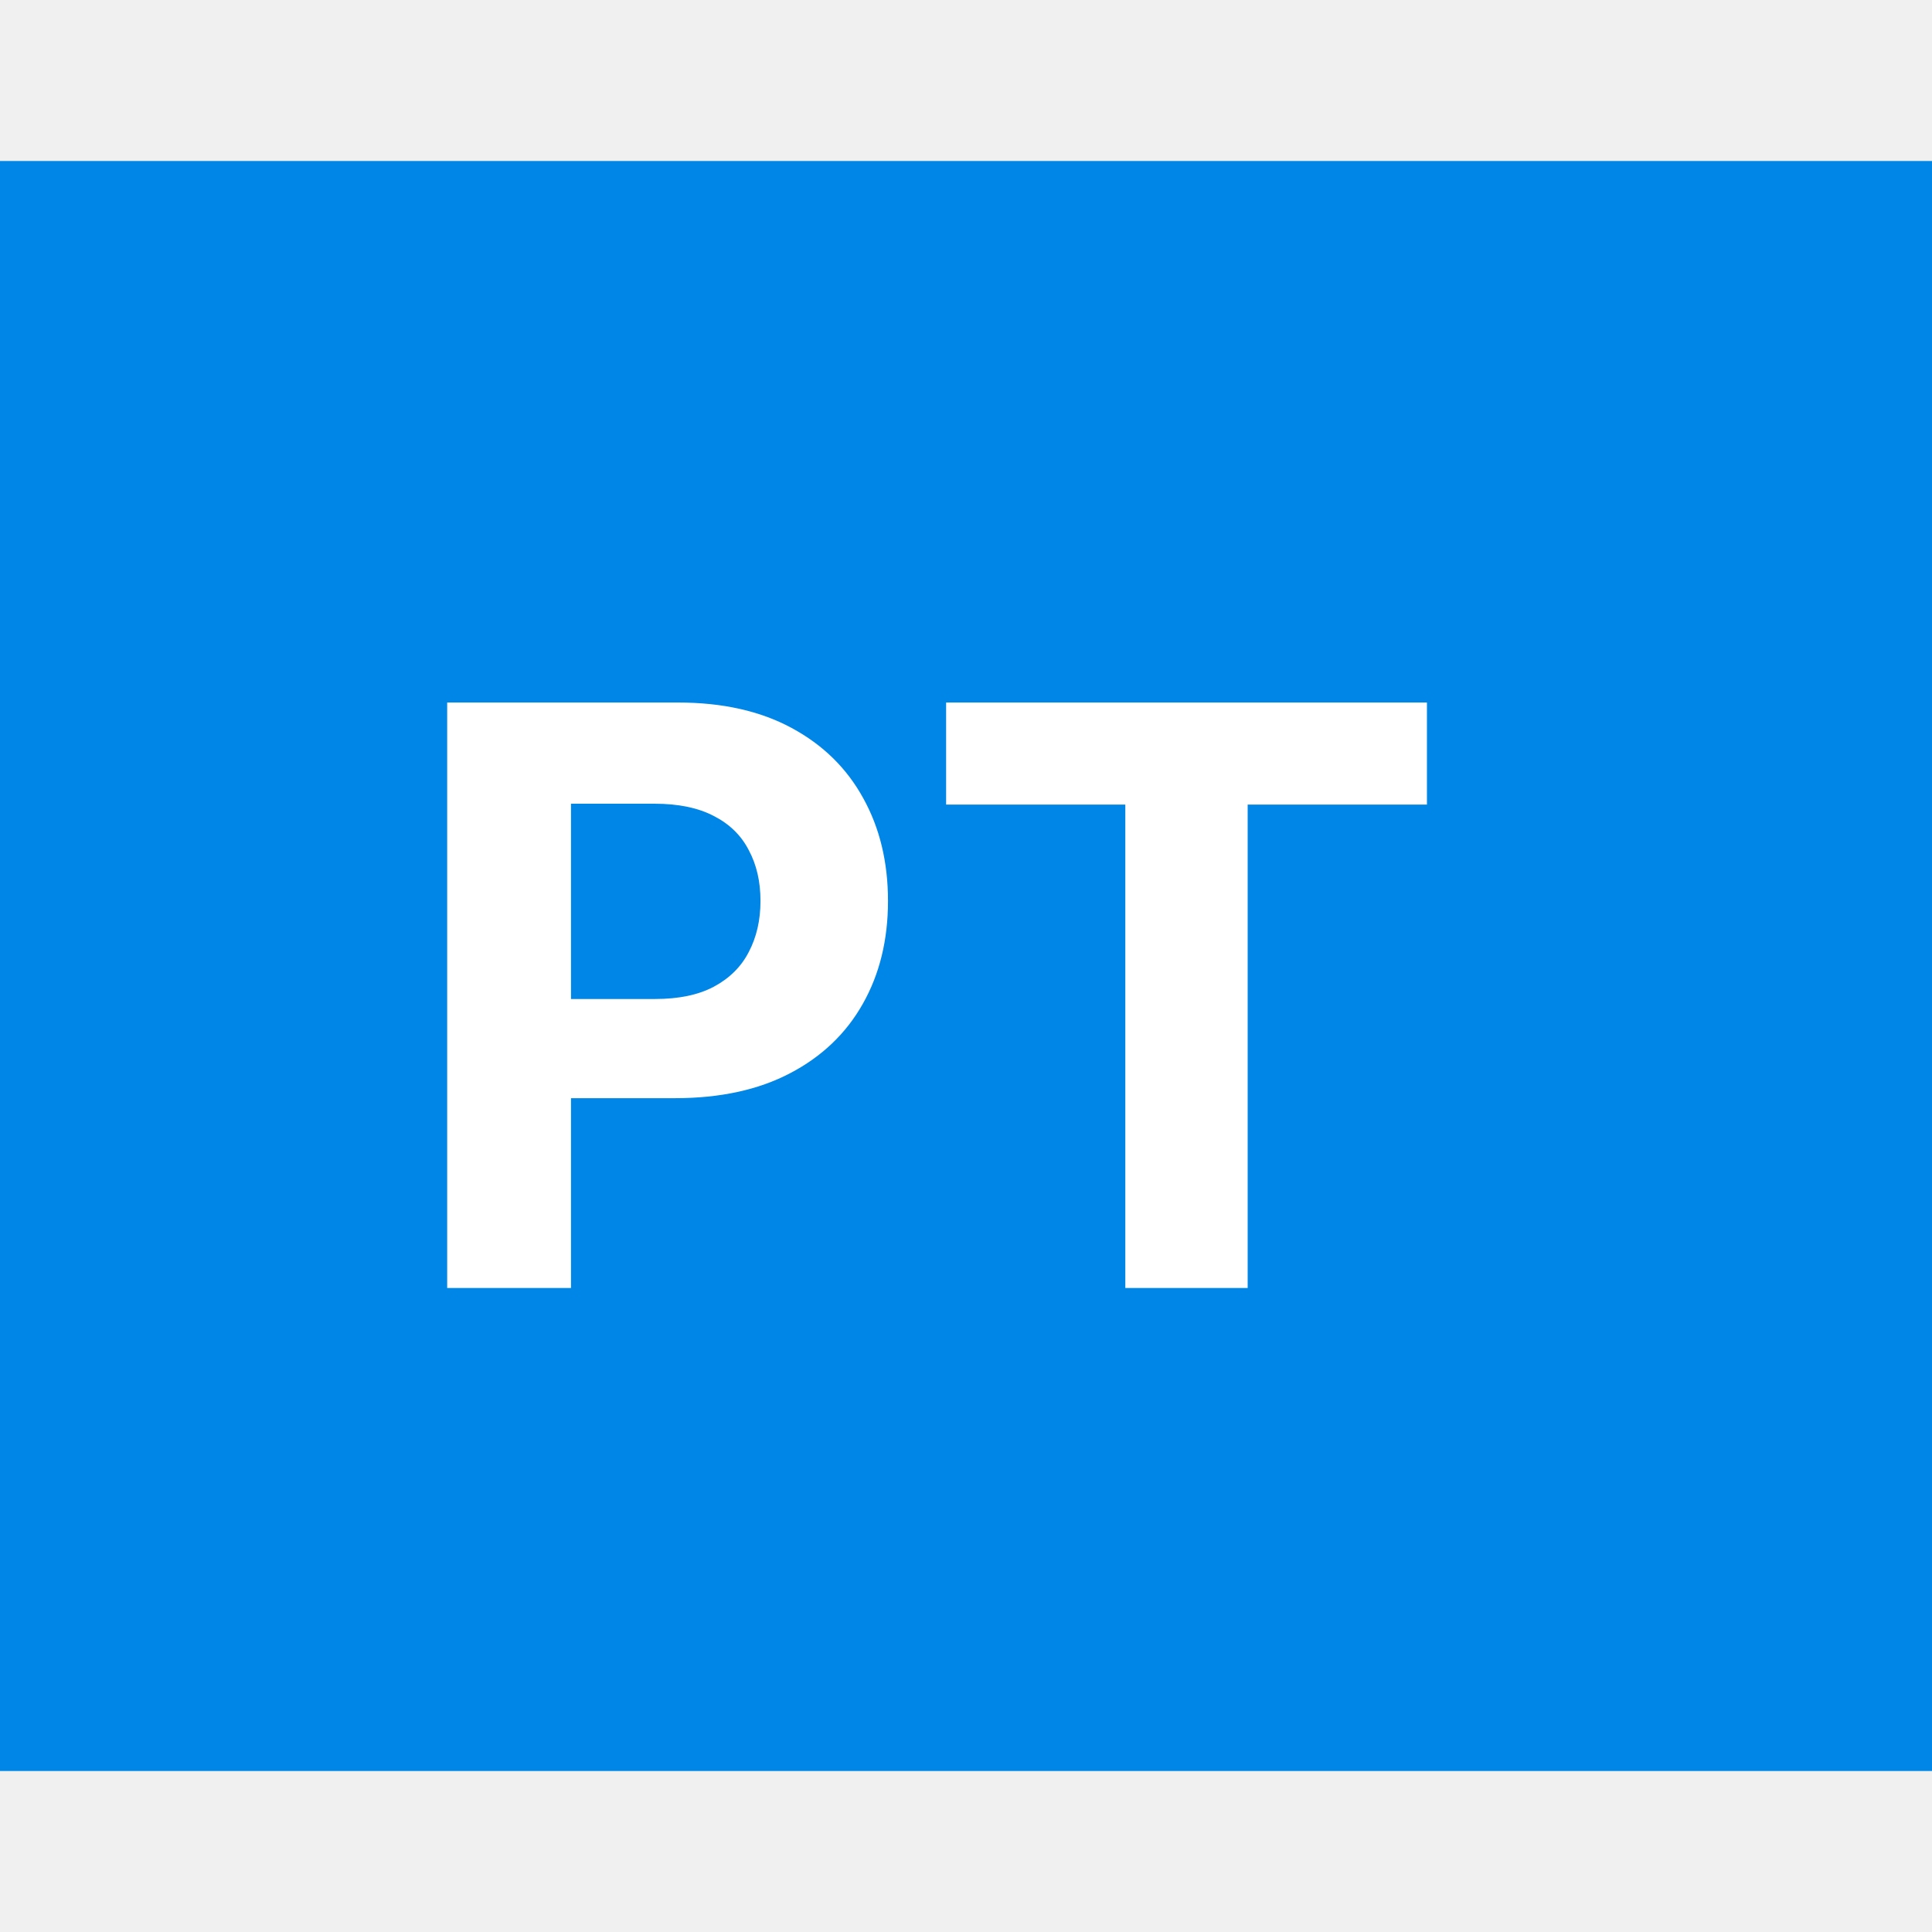
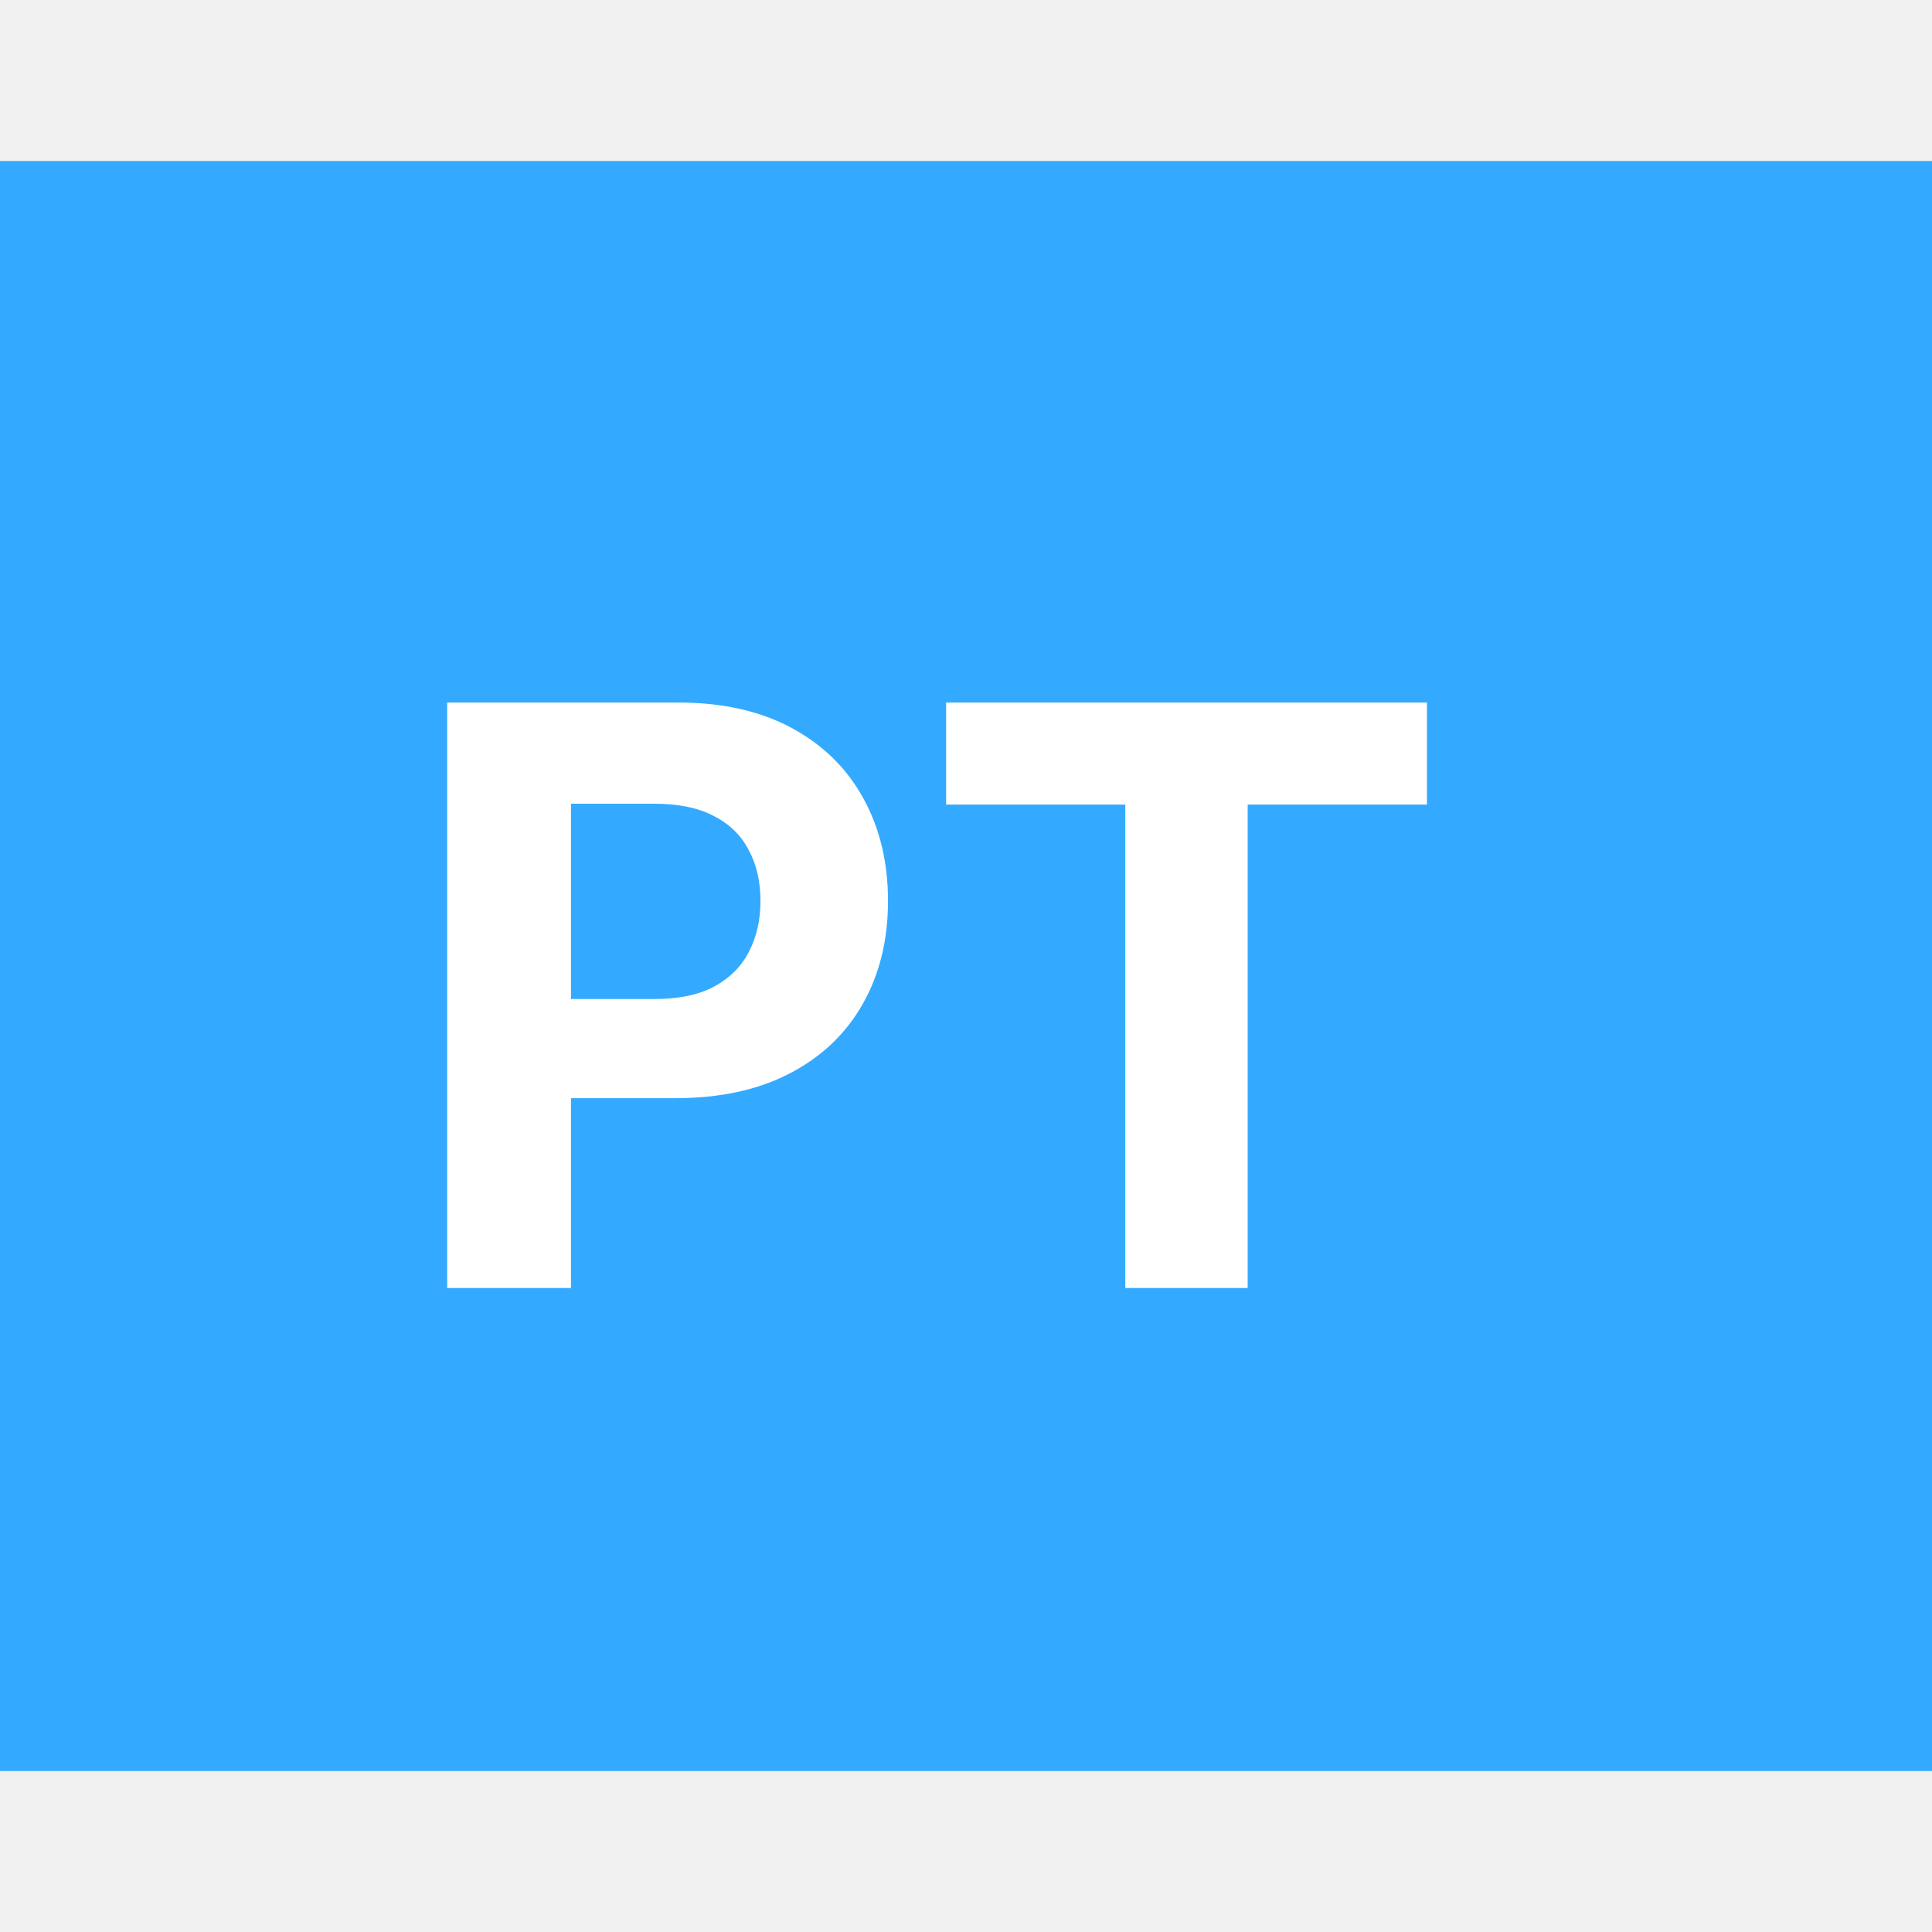
<svg xmlns="http://www.w3.org/2000/svg" width="24" height="24" viewBox="0 0 24 24" fill="none">
-   <rect width="24" height="20" transform="translate(0 2)" fill="#0086E6" />
+   <rect width="24" height="20" transform="translate(0 2)" fill="#33AAFF" />
  <path d="M5.555 16V8.727H8.424C8.976 8.727 9.446 8.833 9.834 9.043C10.222 9.252 10.518 9.542 10.722 9.913C10.928 10.283 11.031 10.709 11.031 11.192C11.031 11.675 10.927 12.101 10.718 12.47C10.51 12.839 10.208 13.127 9.813 13.333C9.42 13.539 8.944 13.642 8.385 13.642H6.556V12.41H8.137C8.433 12.41 8.676 12.359 8.868 12.257C9.062 12.153 9.207 12.01 9.301 11.827C9.398 11.643 9.447 11.431 9.447 11.192C9.447 10.95 9.398 10.74 9.301 10.56C9.207 10.377 9.062 10.236 8.868 10.137C8.674 10.035 8.428 9.984 8.13 9.984H7.093V16H5.555ZM11.753 9.995V8.727H17.726V9.995H15.499V16H13.979V9.995H11.753Z" fill="white" />
</svg>
